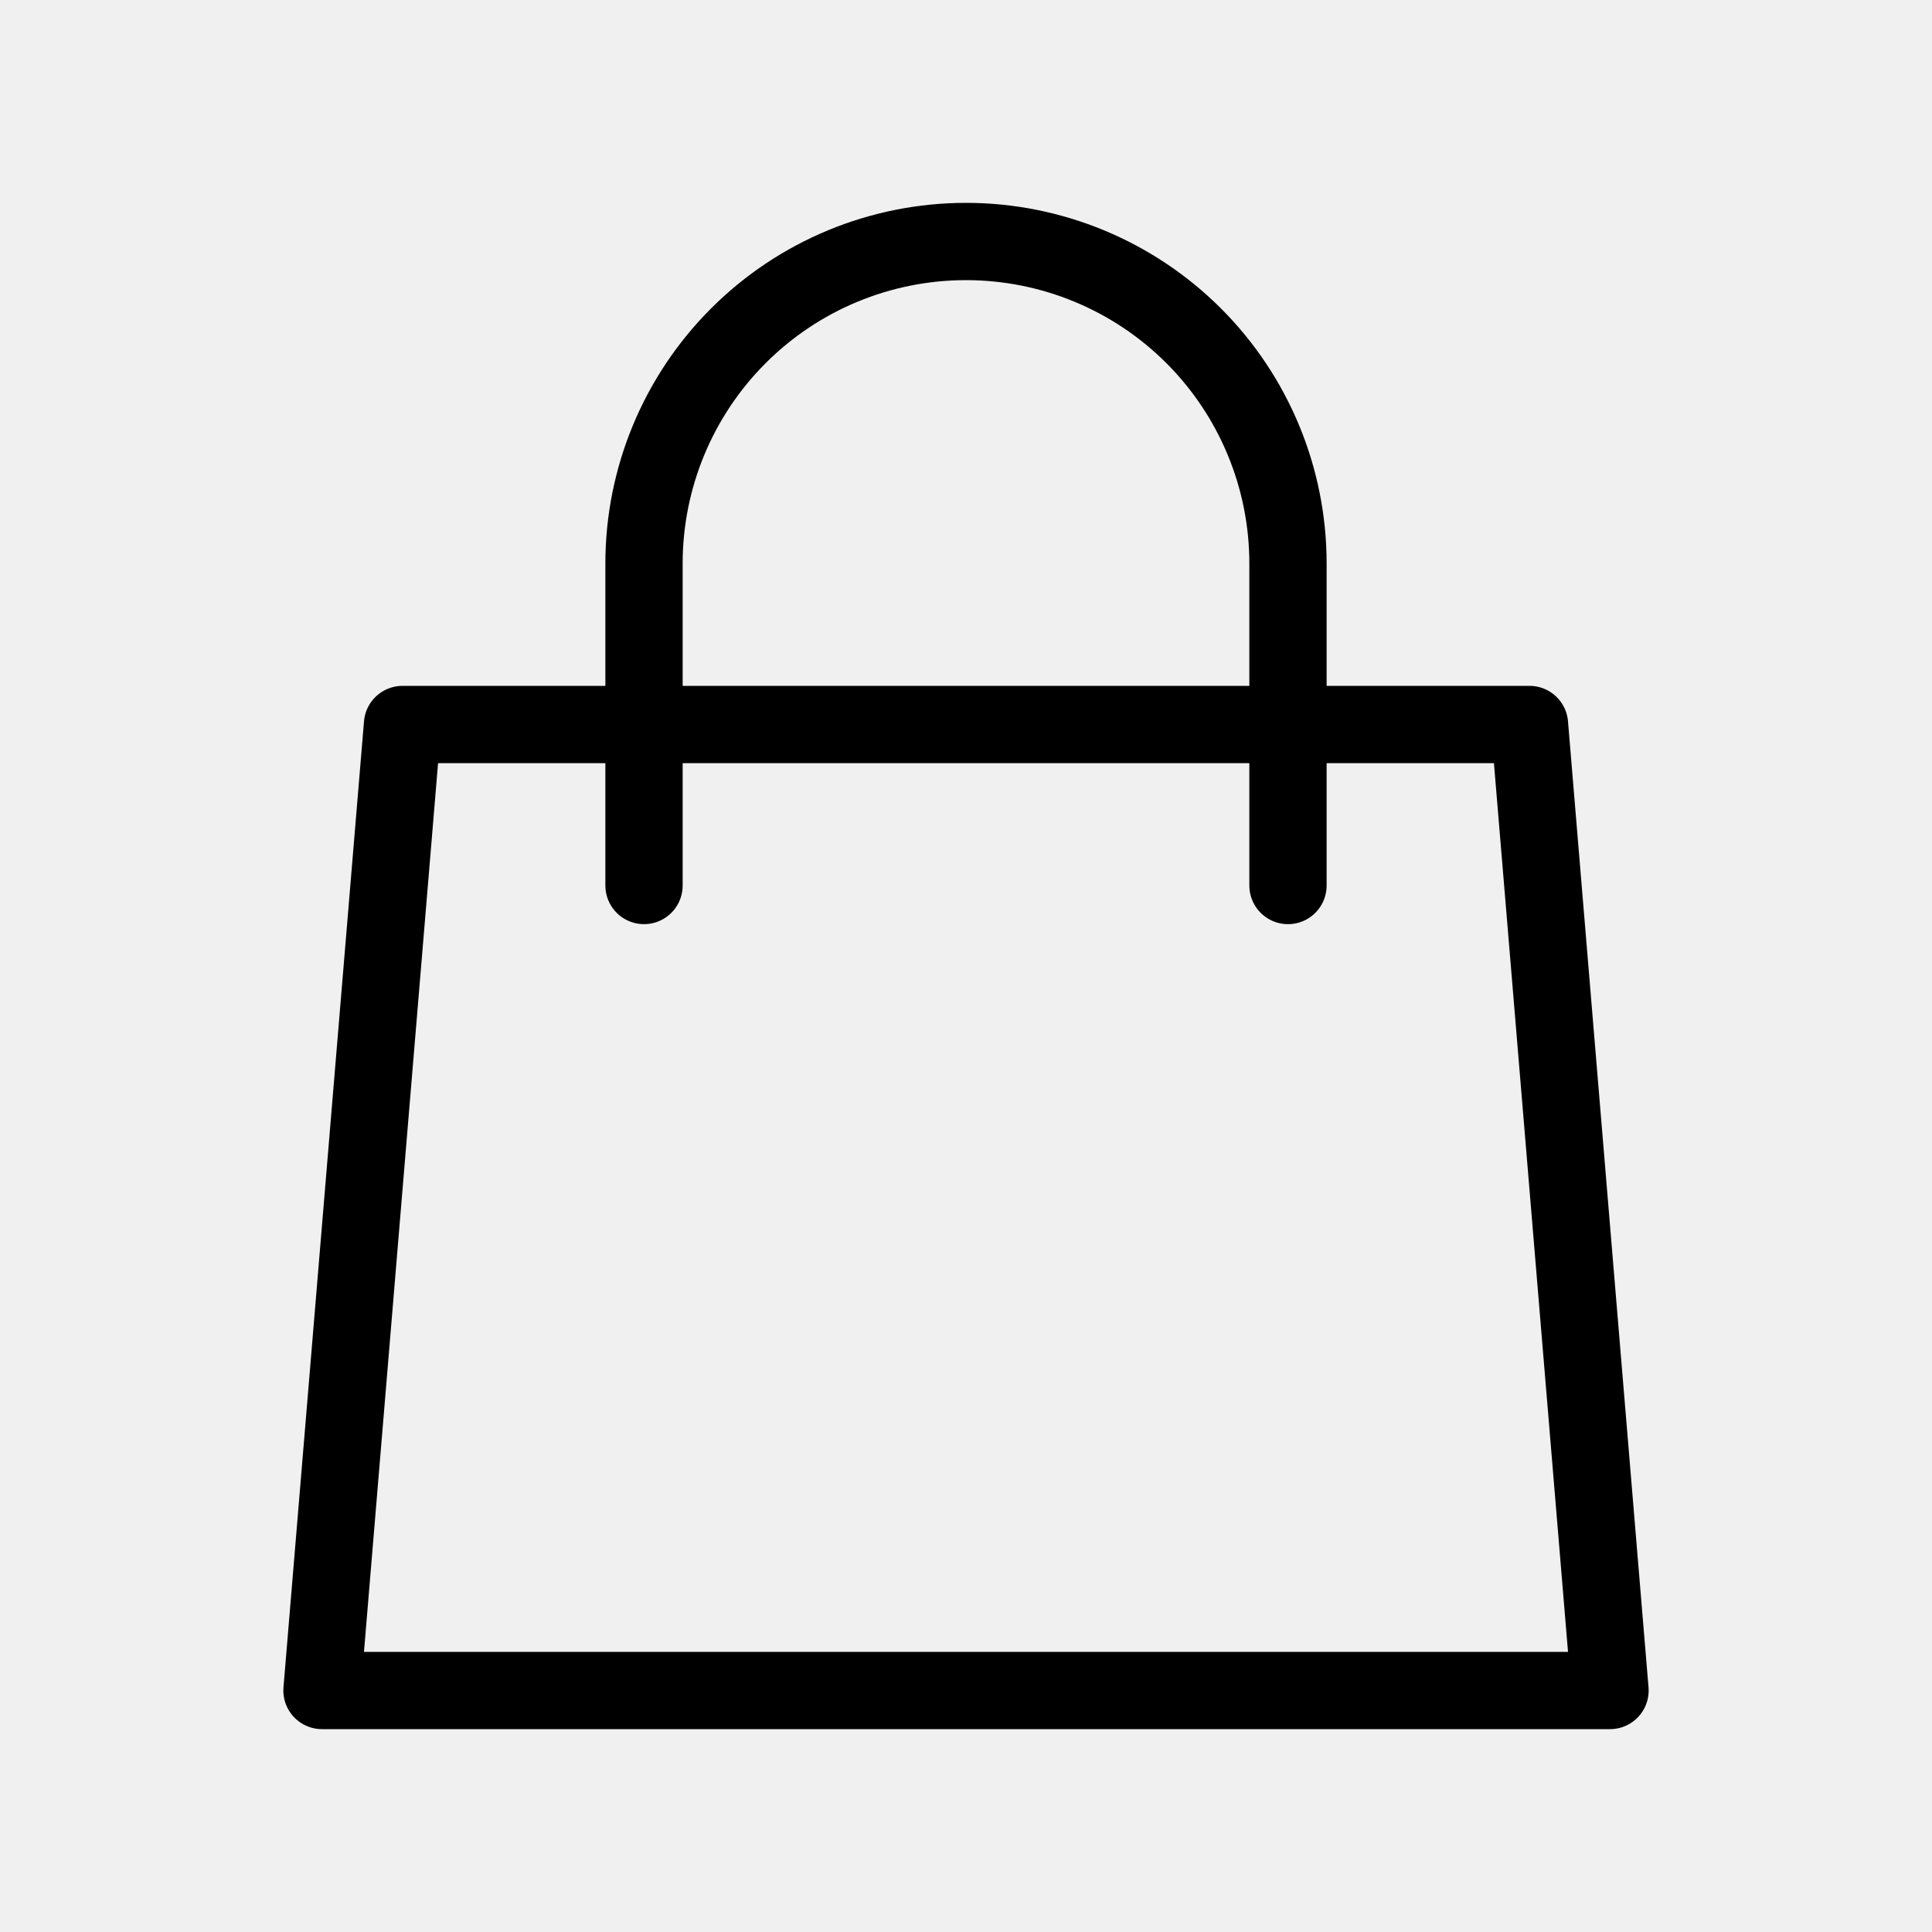
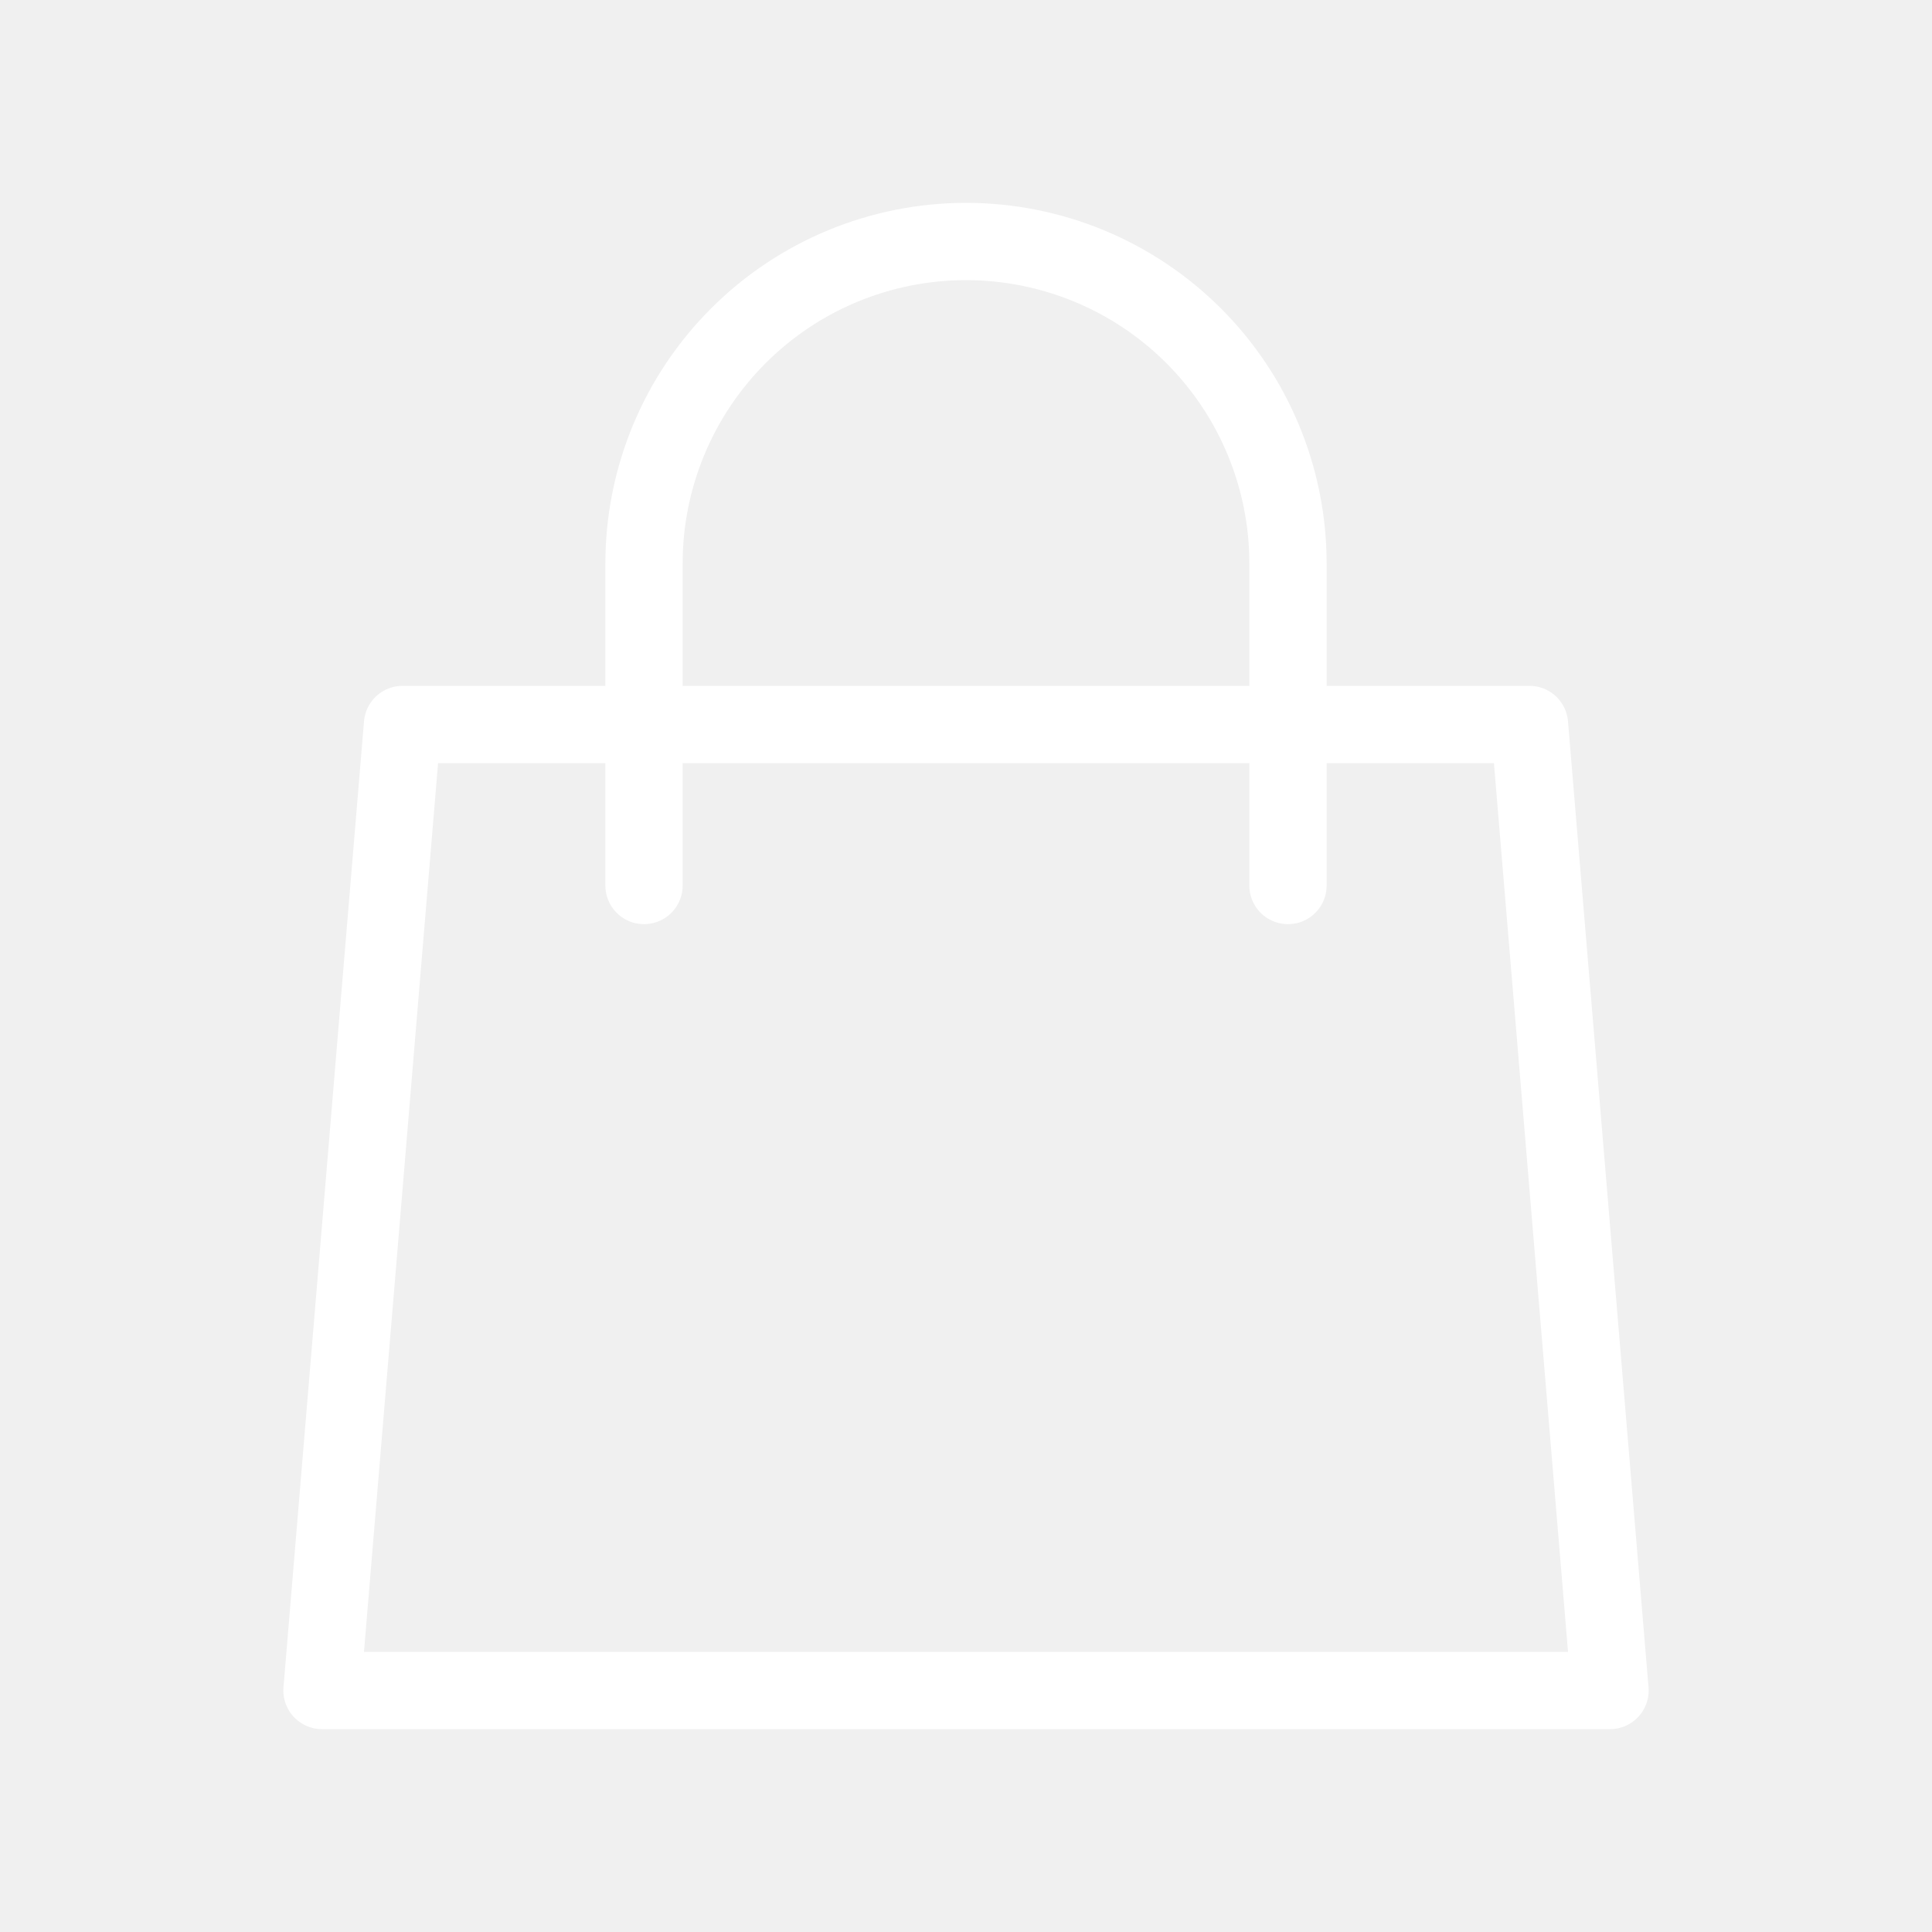
<svg xmlns="http://www.w3.org/2000/svg" width="50" height="50" viewBox="0 0 50 50" fill="none">
-   <path d="M33.333 22.917V14.583C33.333 12.373 32.455 10.254 30.893 8.691C29.33 7.128 27.21 6.25 25 6.25C22.79 6.25 20.67 7.128 19.108 8.691C17.545 10.254 16.667 12.373 16.667 14.583V22.917M10.417 18.75H39.583L41.667 43.75H8.333L10.417 18.75Z" stroke="black" stroke-width="2" stroke-linecap="round" stroke-linejoin="round" />
+   <path d="M33.333 22.917V14.583C33.333 12.373 32.455 10.254 30.893 8.691C29.33 7.128 27.21 6.25 25 6.25C22.79 6.25 20.67 7.128 19.108 8.691C17.545 10.254 16.667 12.373 16.667 14.583V22.917M10.417 18.75H39.583L41.667 43.75H8.333L10.417 18.75Z" stroke="white" stroke-width="2" stroke-linecap="round" stroke-linejoin="round" />
</svg>
